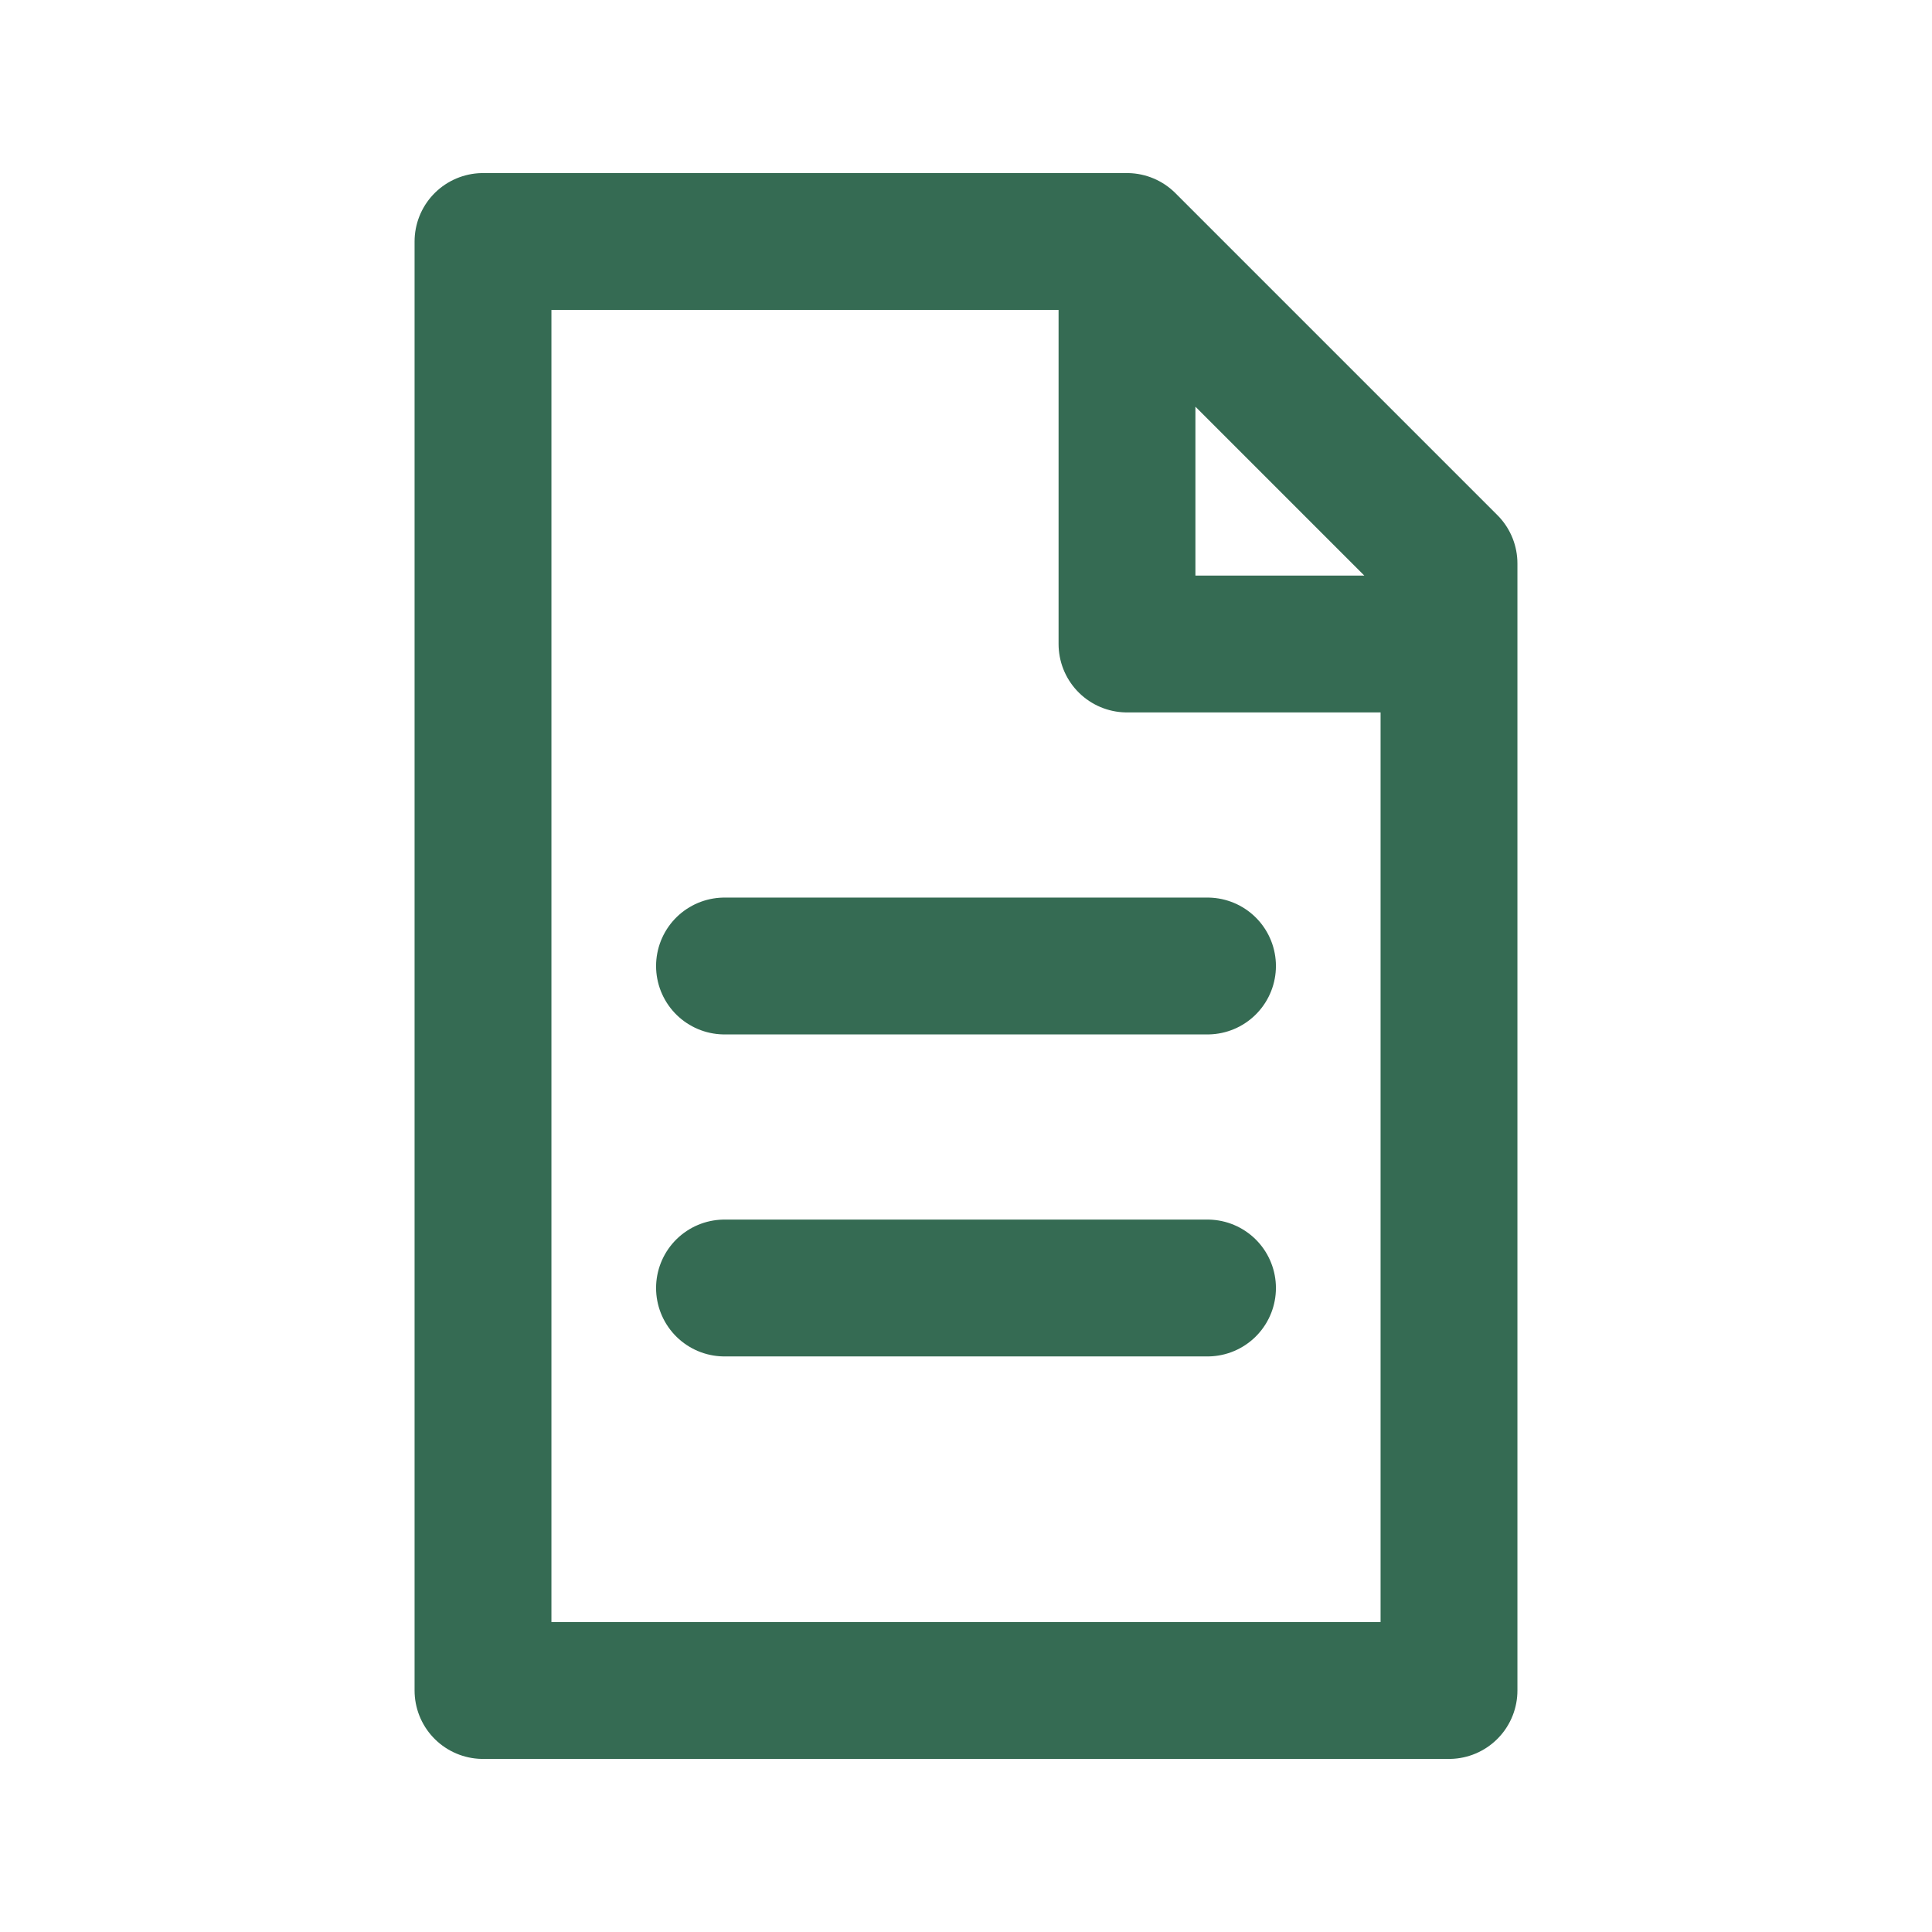
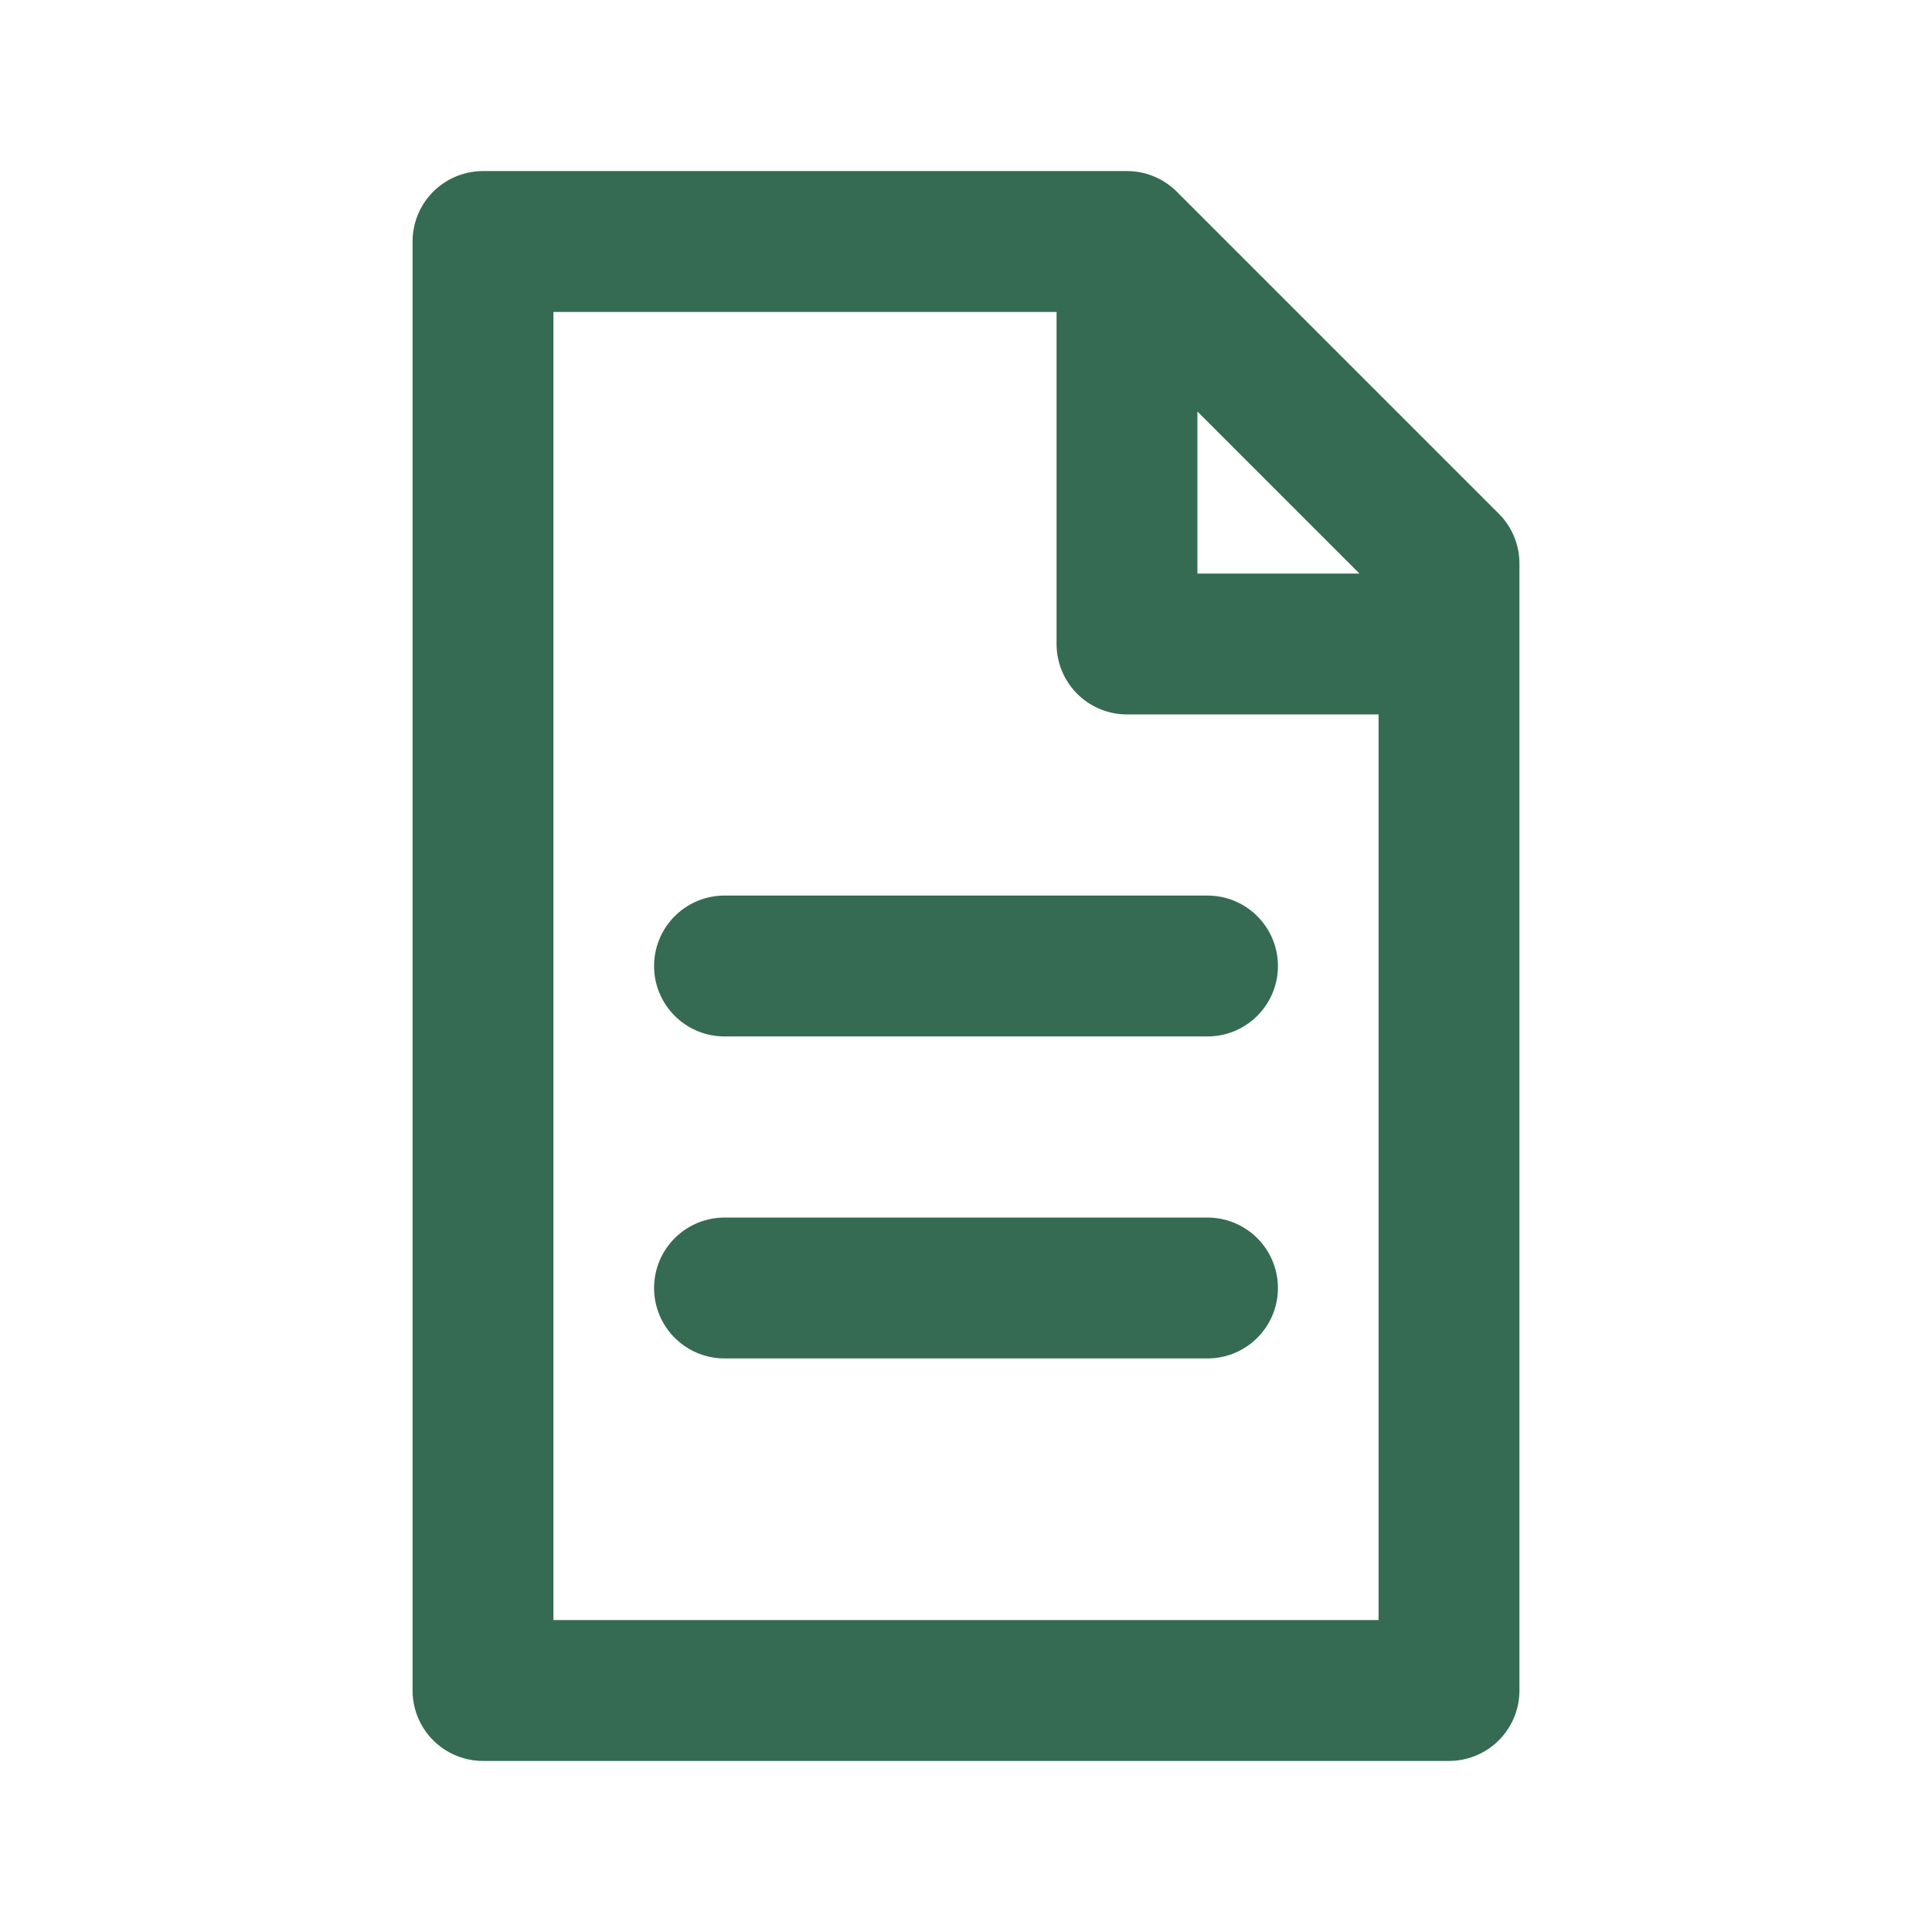
<svg xmlns="http://www.w3.org/2000/svg" preserveAspectRatio="none" overflow="visible" style="display: block;" width="24" height="24" viewBox="0 0 24 24" fill="none">
  <g id="Frame">
-     <path id="Vector" d="M18 8V7L14 3H6V21H18V8ZM14 3V8H18M9 12H15M9 16H15" stroke-width="1.7" stroke-linecap="round" stroke-linejoin="round" stroke="#356B53" />
+     <path id="Vector" d="M18 8V7L14 3H6V21H18V8ZM14 3V8H18M9 12H15M9 16H15" stroke-width="1.75" stroke-linecap="round" stroke-linejoin="round" stroke="#356B53" />
  </g>
</svg>
